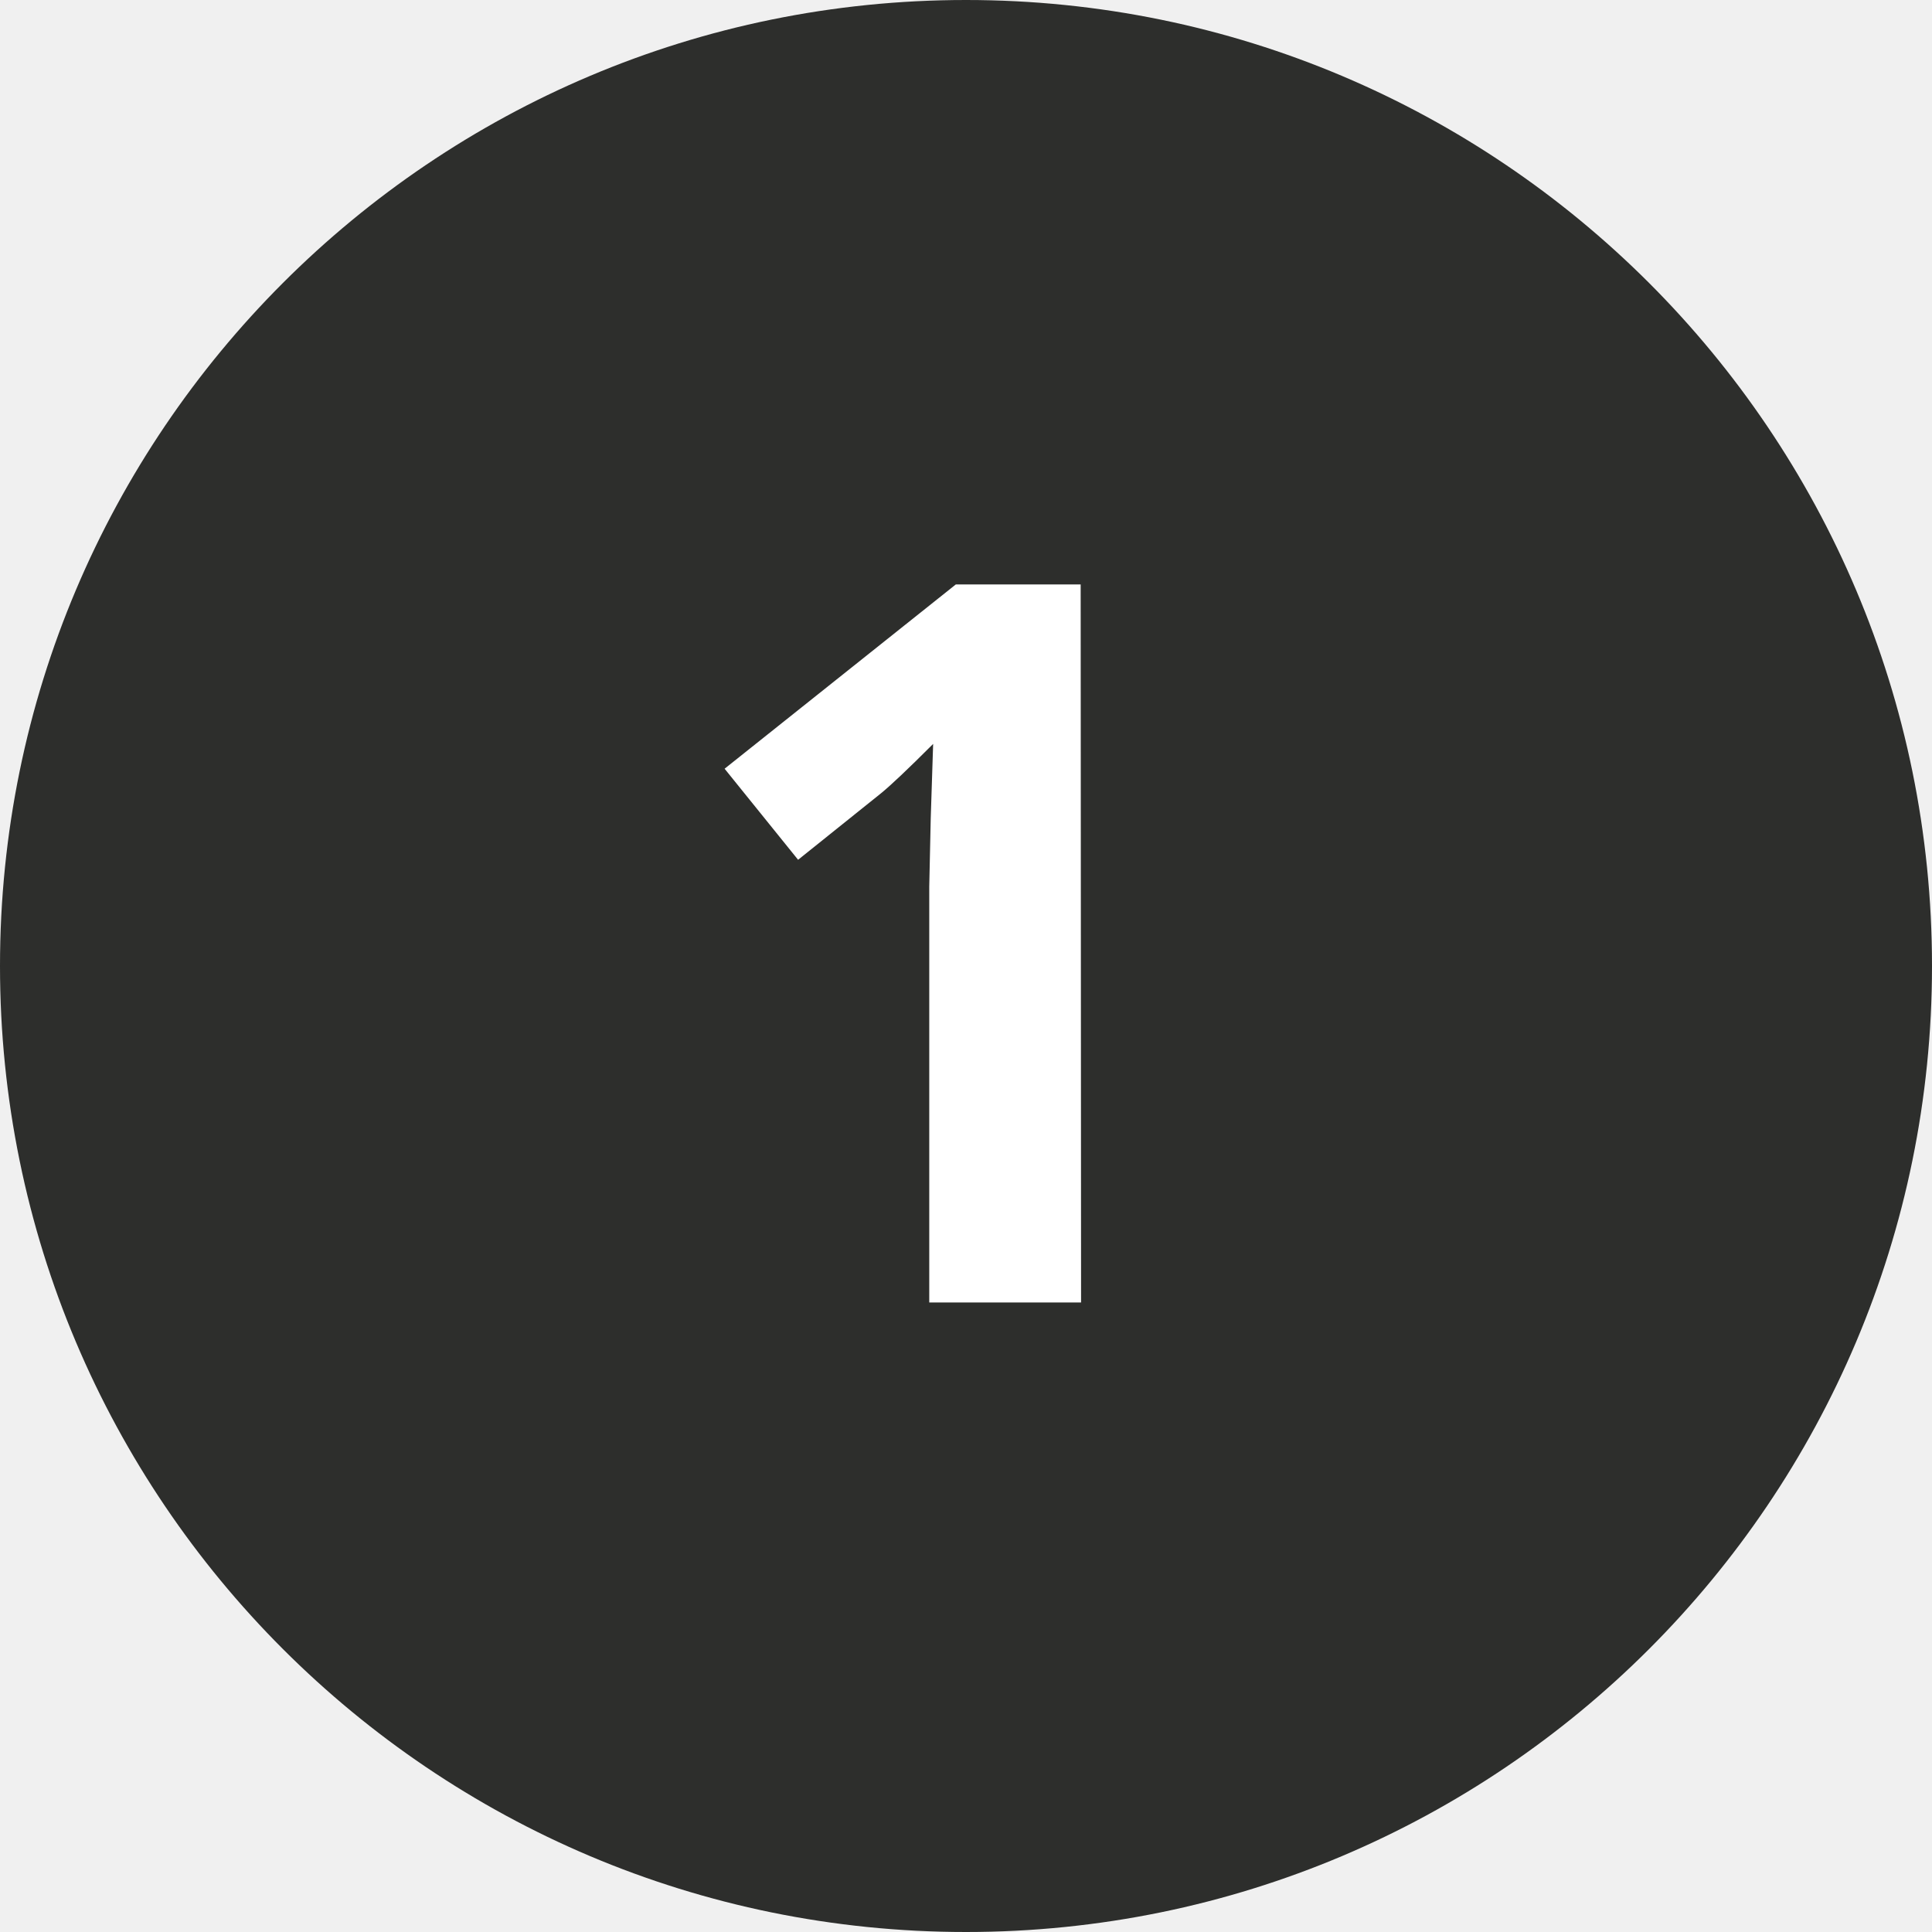
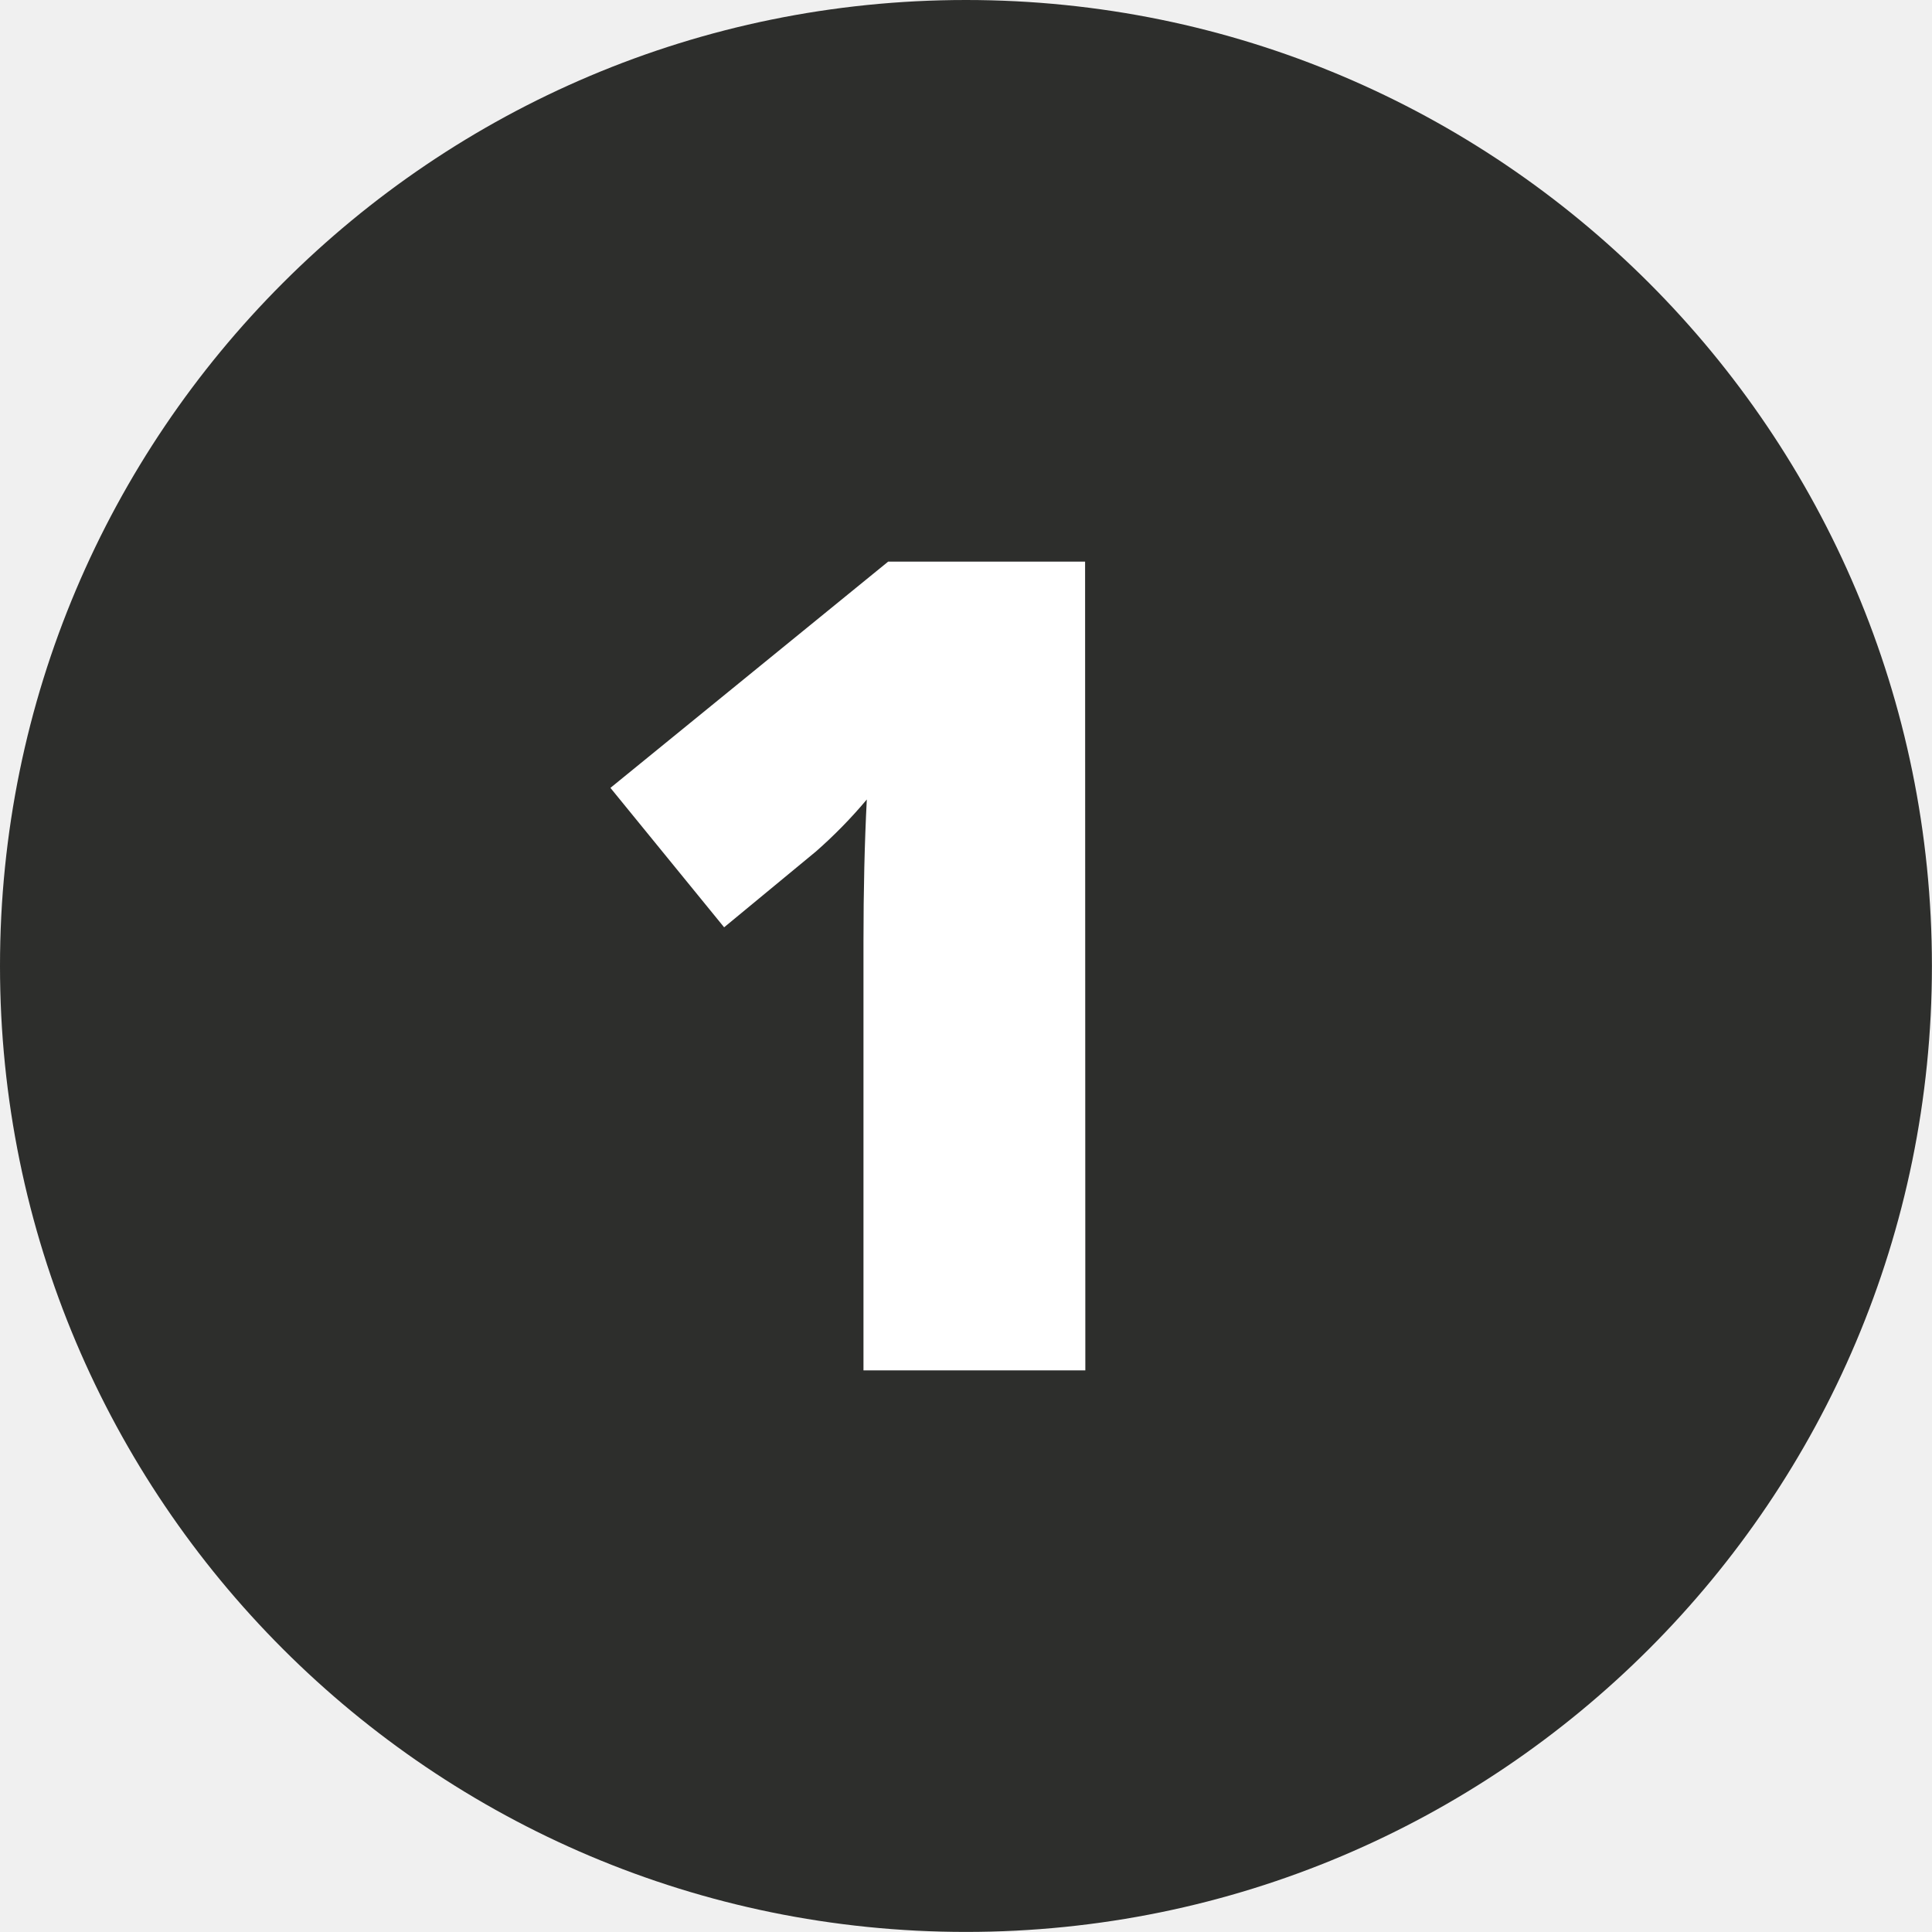
- <svg xmlns="http://www.w3.org/2000/svg" id="Layer_1" data-name="Layer 1" viewBox="0 0 144.06 144.06">
+ <svg xmlns="http://www.w3.org/2000/svg" id="Layer_1" data-name="Layer 1" viewBox="0 0 237.91 237.91">
  <defs>
    <style>.cls-1{fill:#2d2e2c;}.cls-2{fill:#fff;}</style>
  </defs>
-   <circle class="cls-1" cx="72.03" cy="72.03" r="72.03" />
-   <path class="cls-2" d="M158.58,172.74H147.26v-31l.11-5.09.18-5.56q-2.82,2.82-3.91,3.7l-6.16,4.94L132,132.94l17.24-13.74h9.31Z" transform="translate(-77.97 -75.62)" />
+   <circle class="cls-1" cx="118.95" cy="118.95" r="118.95" />
+   <path class="cls-2" d="M154.13,205.17H126.81V152.44q0-9.6.41-17.57a58.84,58.84,0,0,1-6.26,6.4l-11.31,9.34-14-17.17,34.2-27.86h24.25Z" transform="translate(-20.48 -36.42)" />
</svg>
